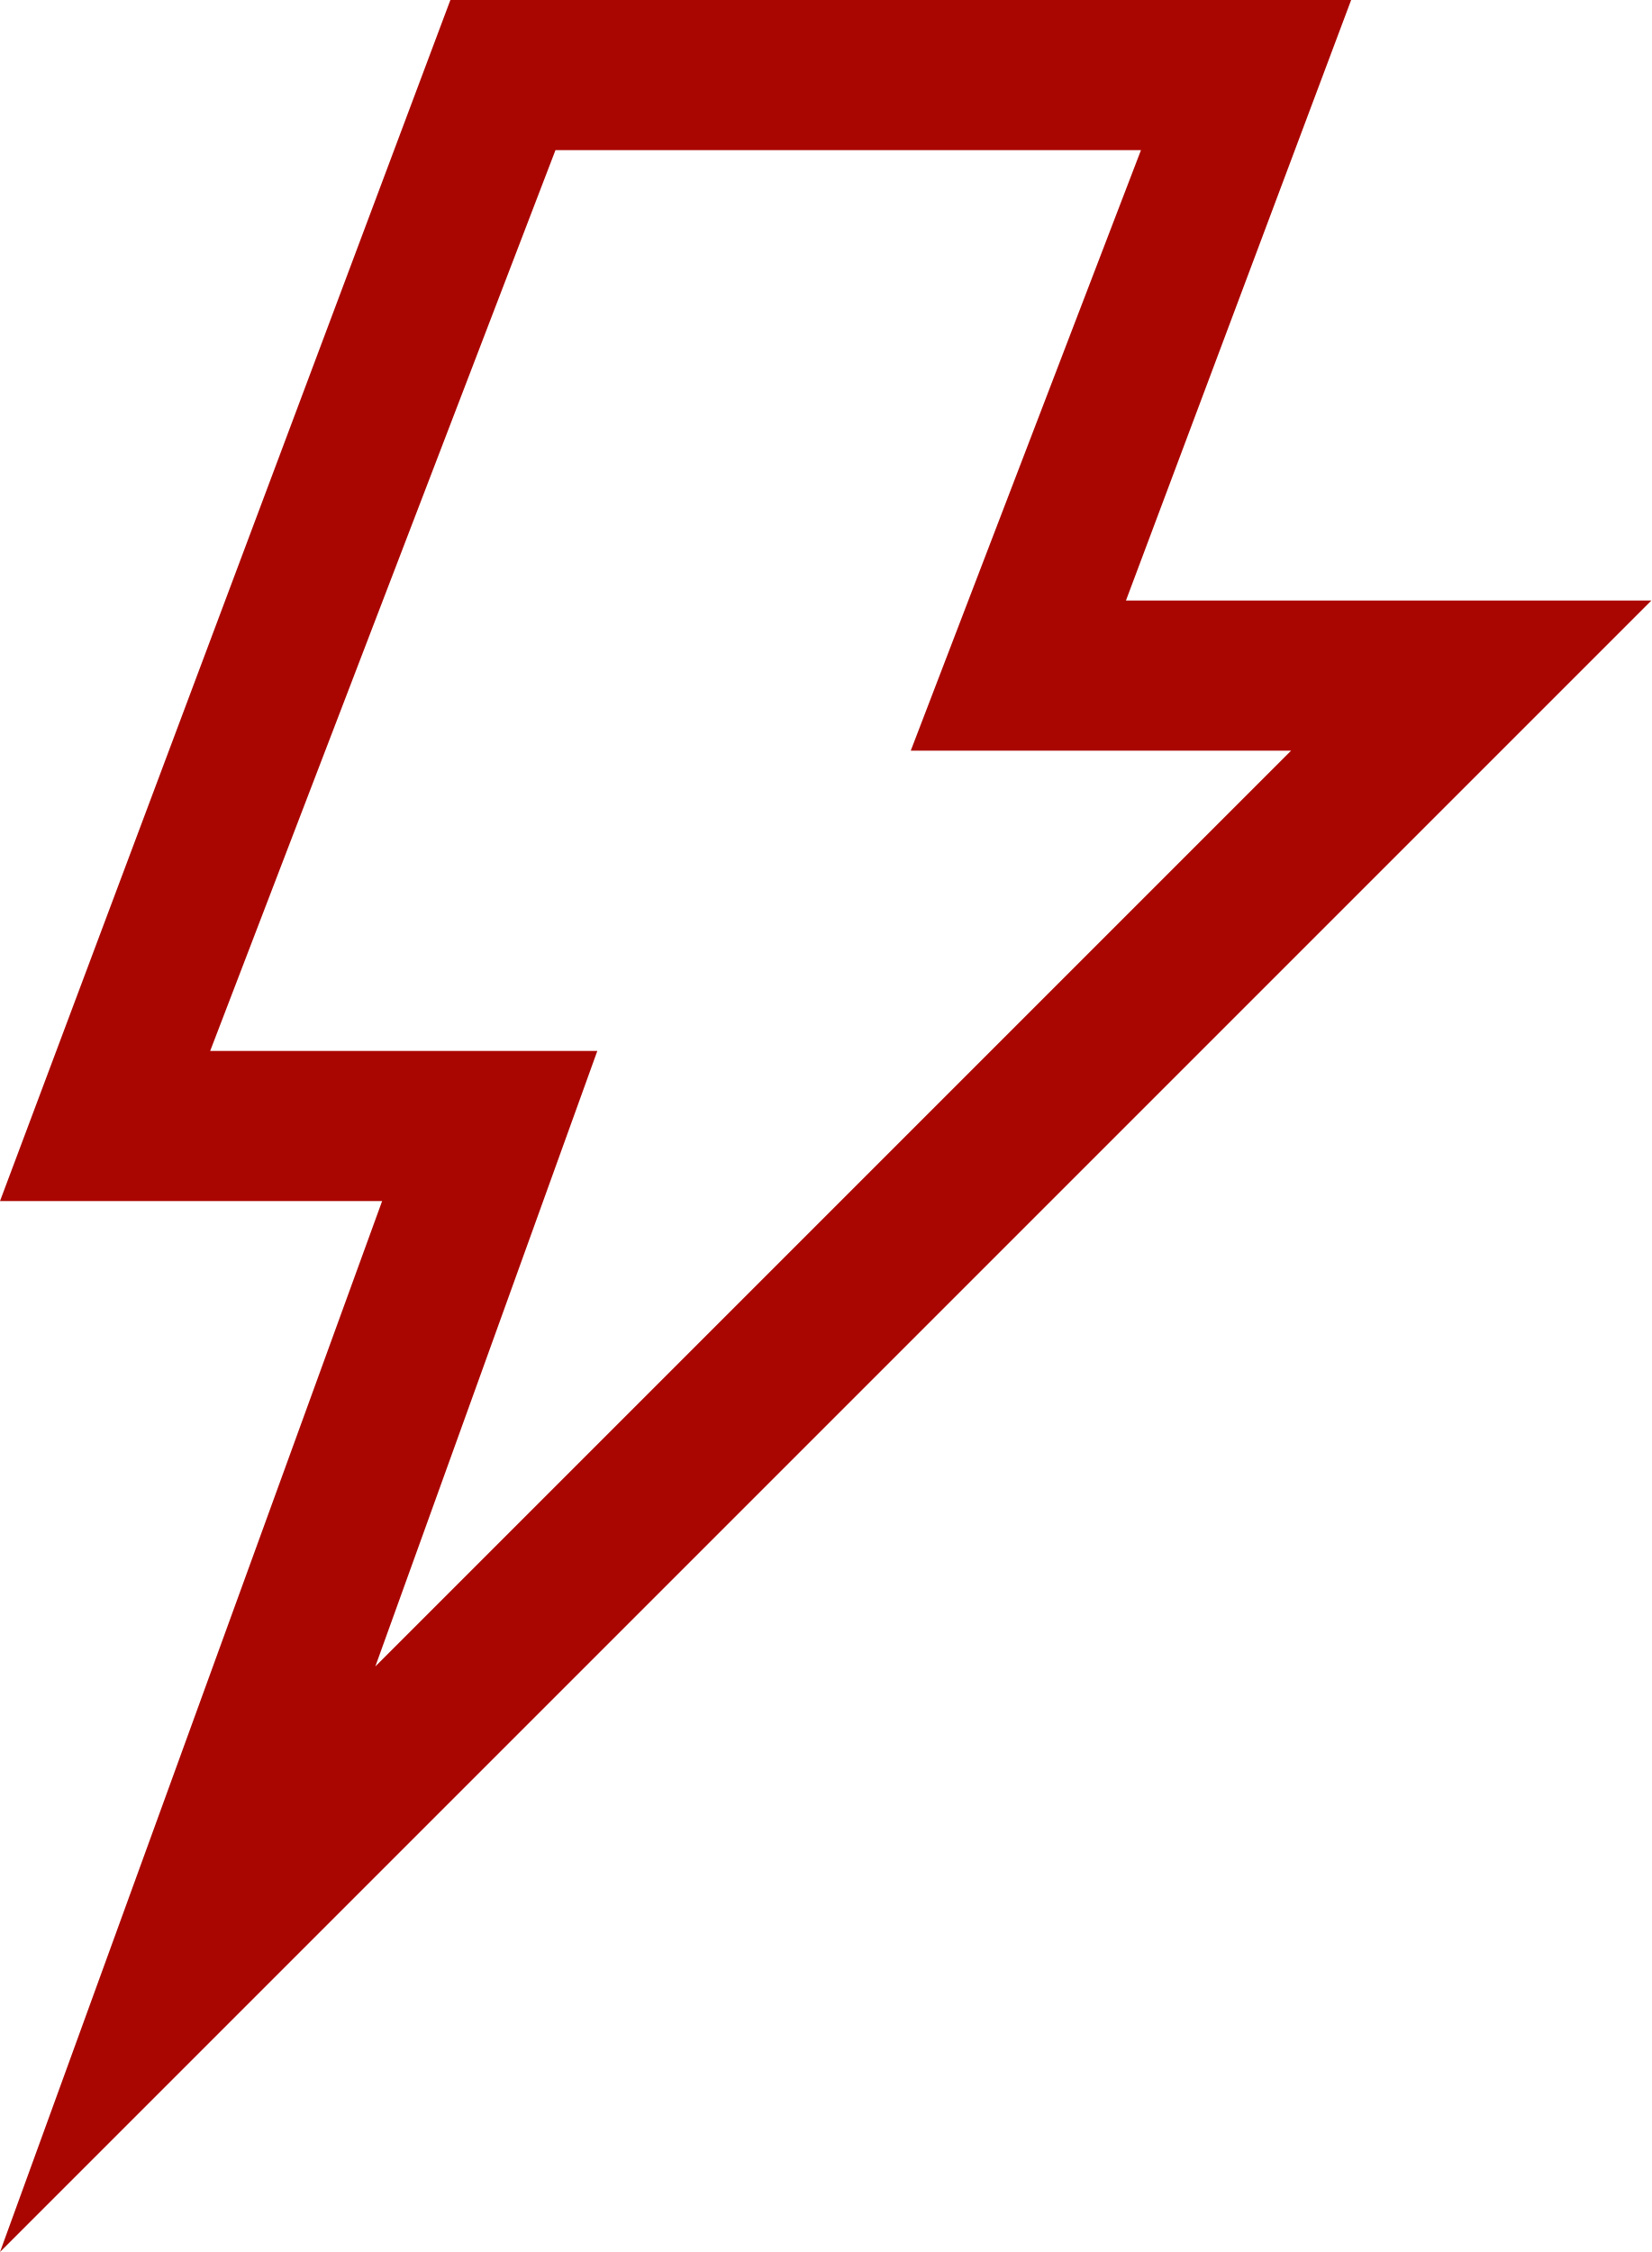
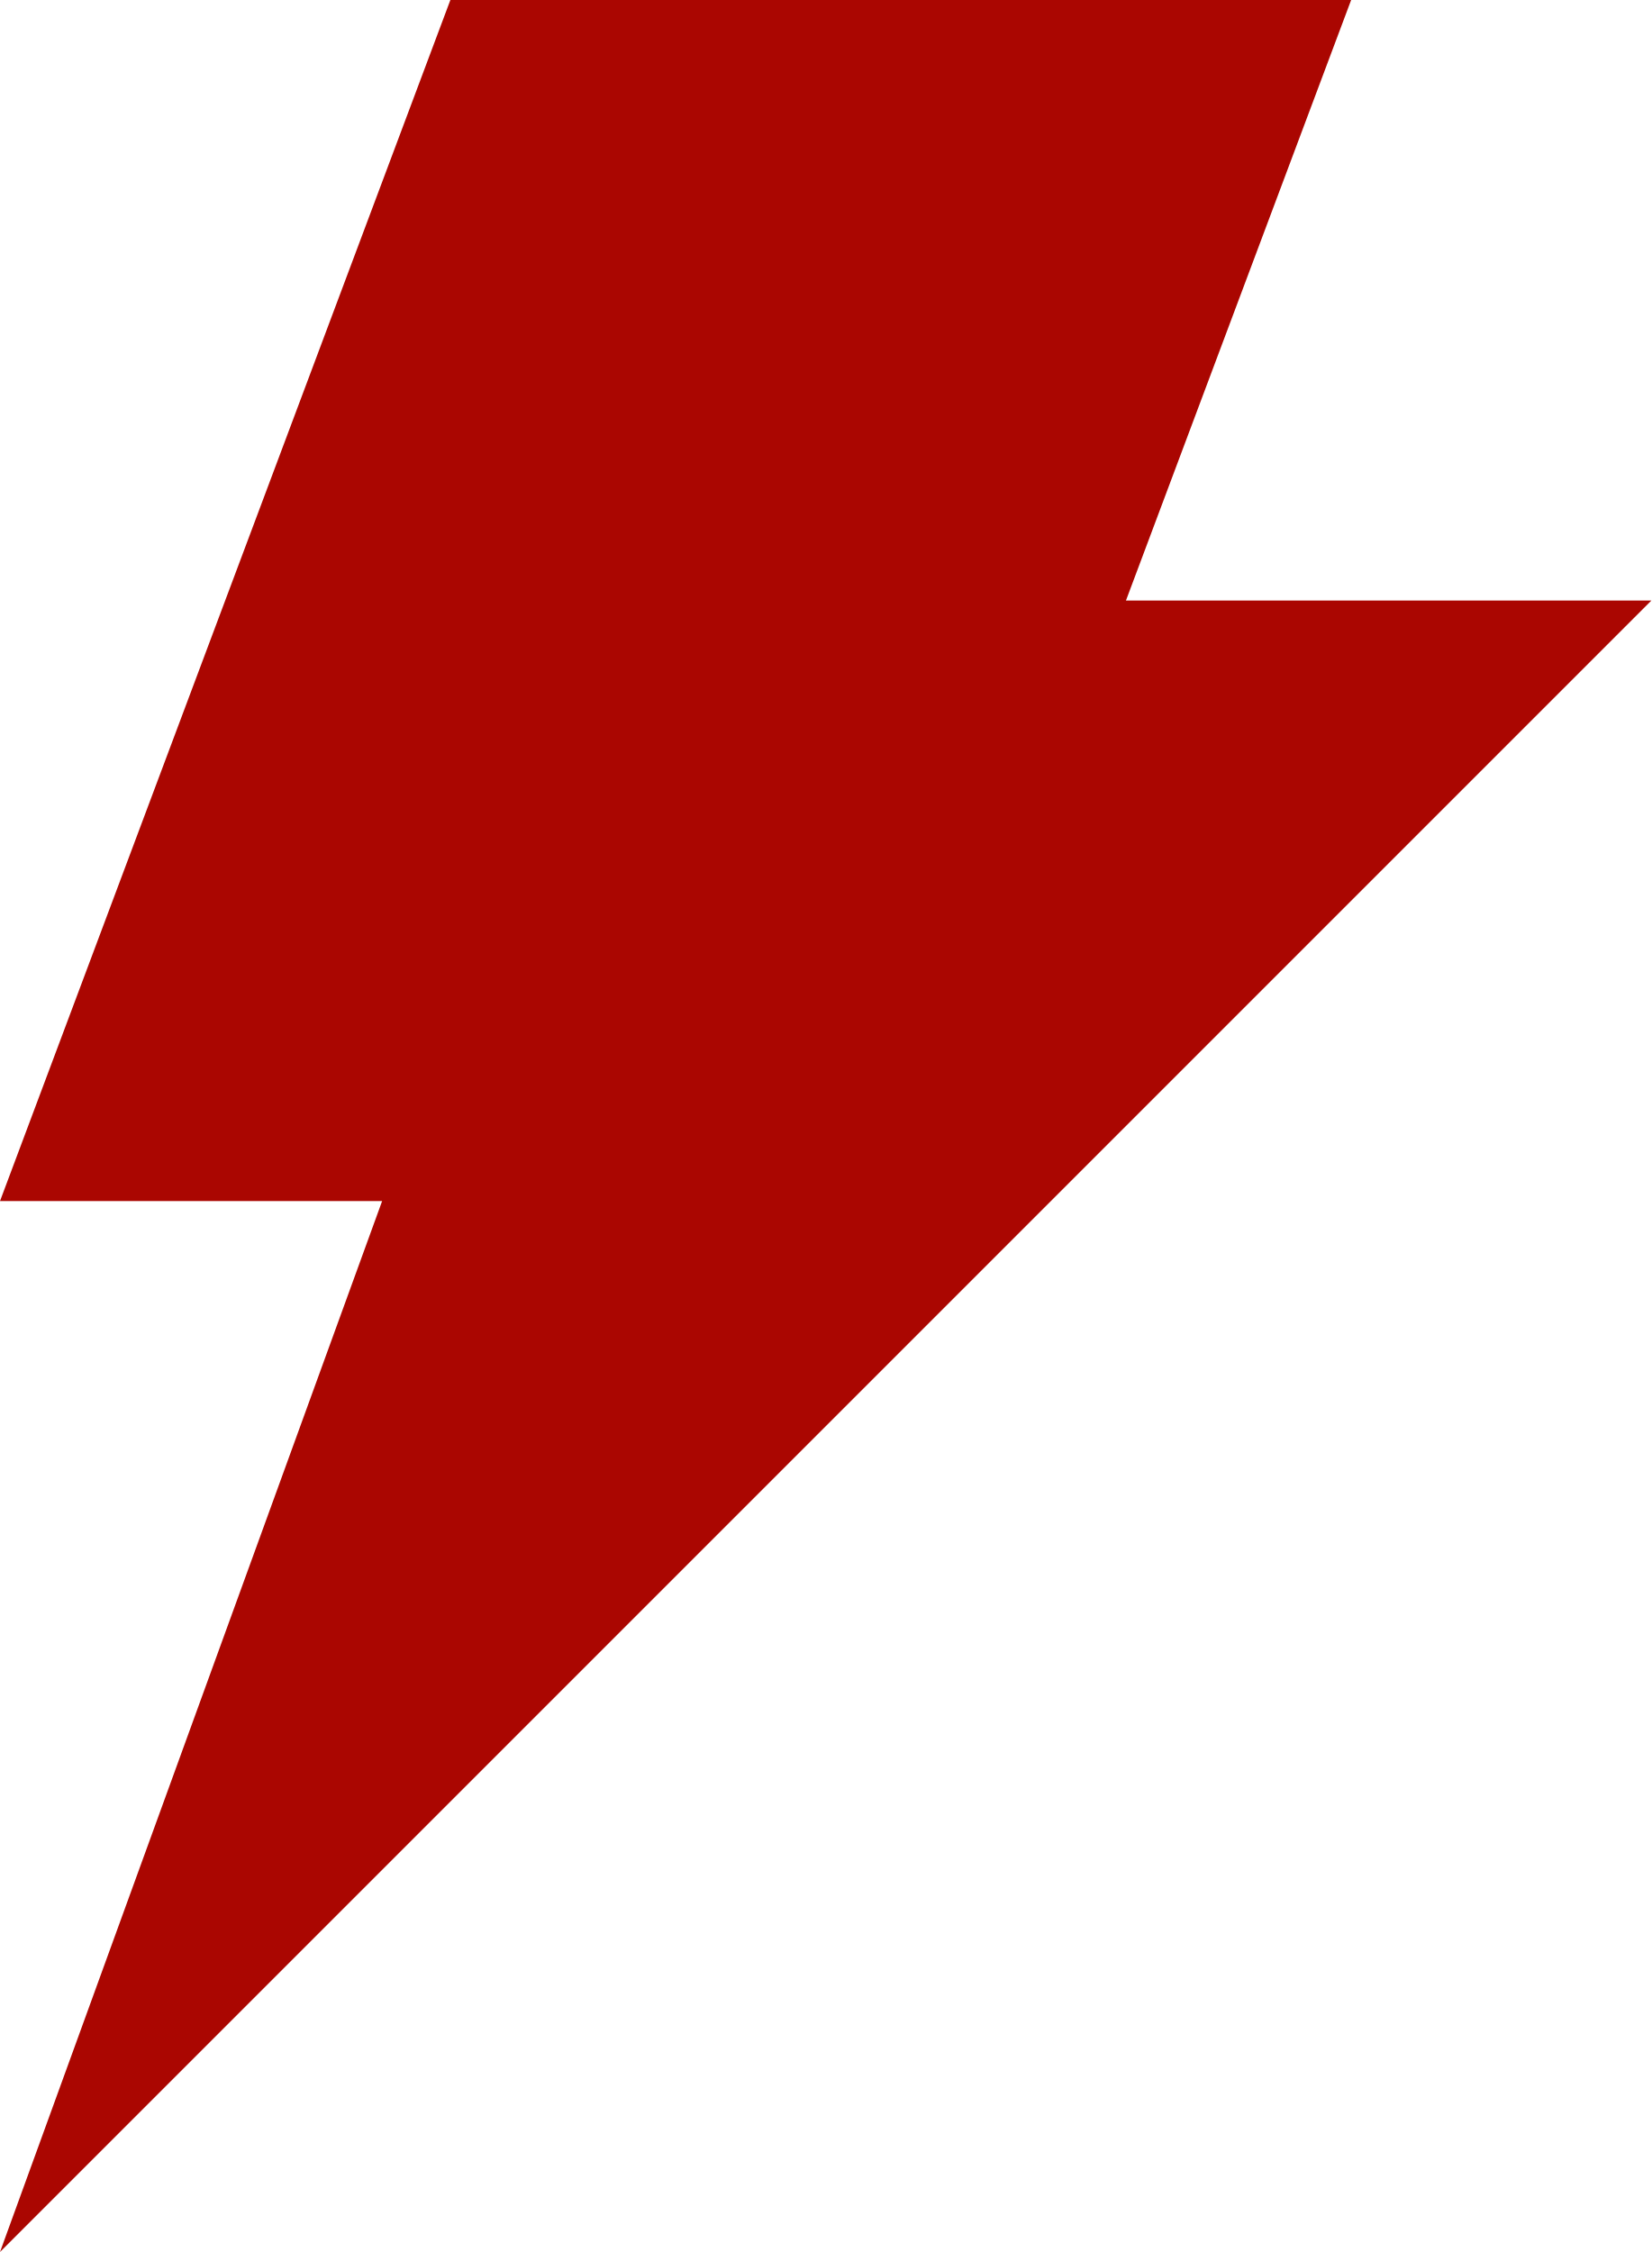
<svg xmlns="http://www.w3.org/2000/svg" width="35.2" height="48" viewBox="0 0 35.2 48">
  <defs>
-     <style>.a{fill:#aa0601;fill-rule:evenodd;}</style>
+     <style>.a{fill:#aa0601;}</style>
  </defs>
  <g transform="translate(-11 -9)">
    <g transform="translate(11 9)">
      <path class="a" d="M30.413,25H38.52L19,44.52,23.732,31.4H15.48l7.36-19.2H35.32L30.413,25ZM19.145,34.6H11L20.6,9H39.8L35,21.8H46.2L11,57l8.145-22.4Z" transform="translate(-11 -9)" />
    </g>
  </g>
</svg>
